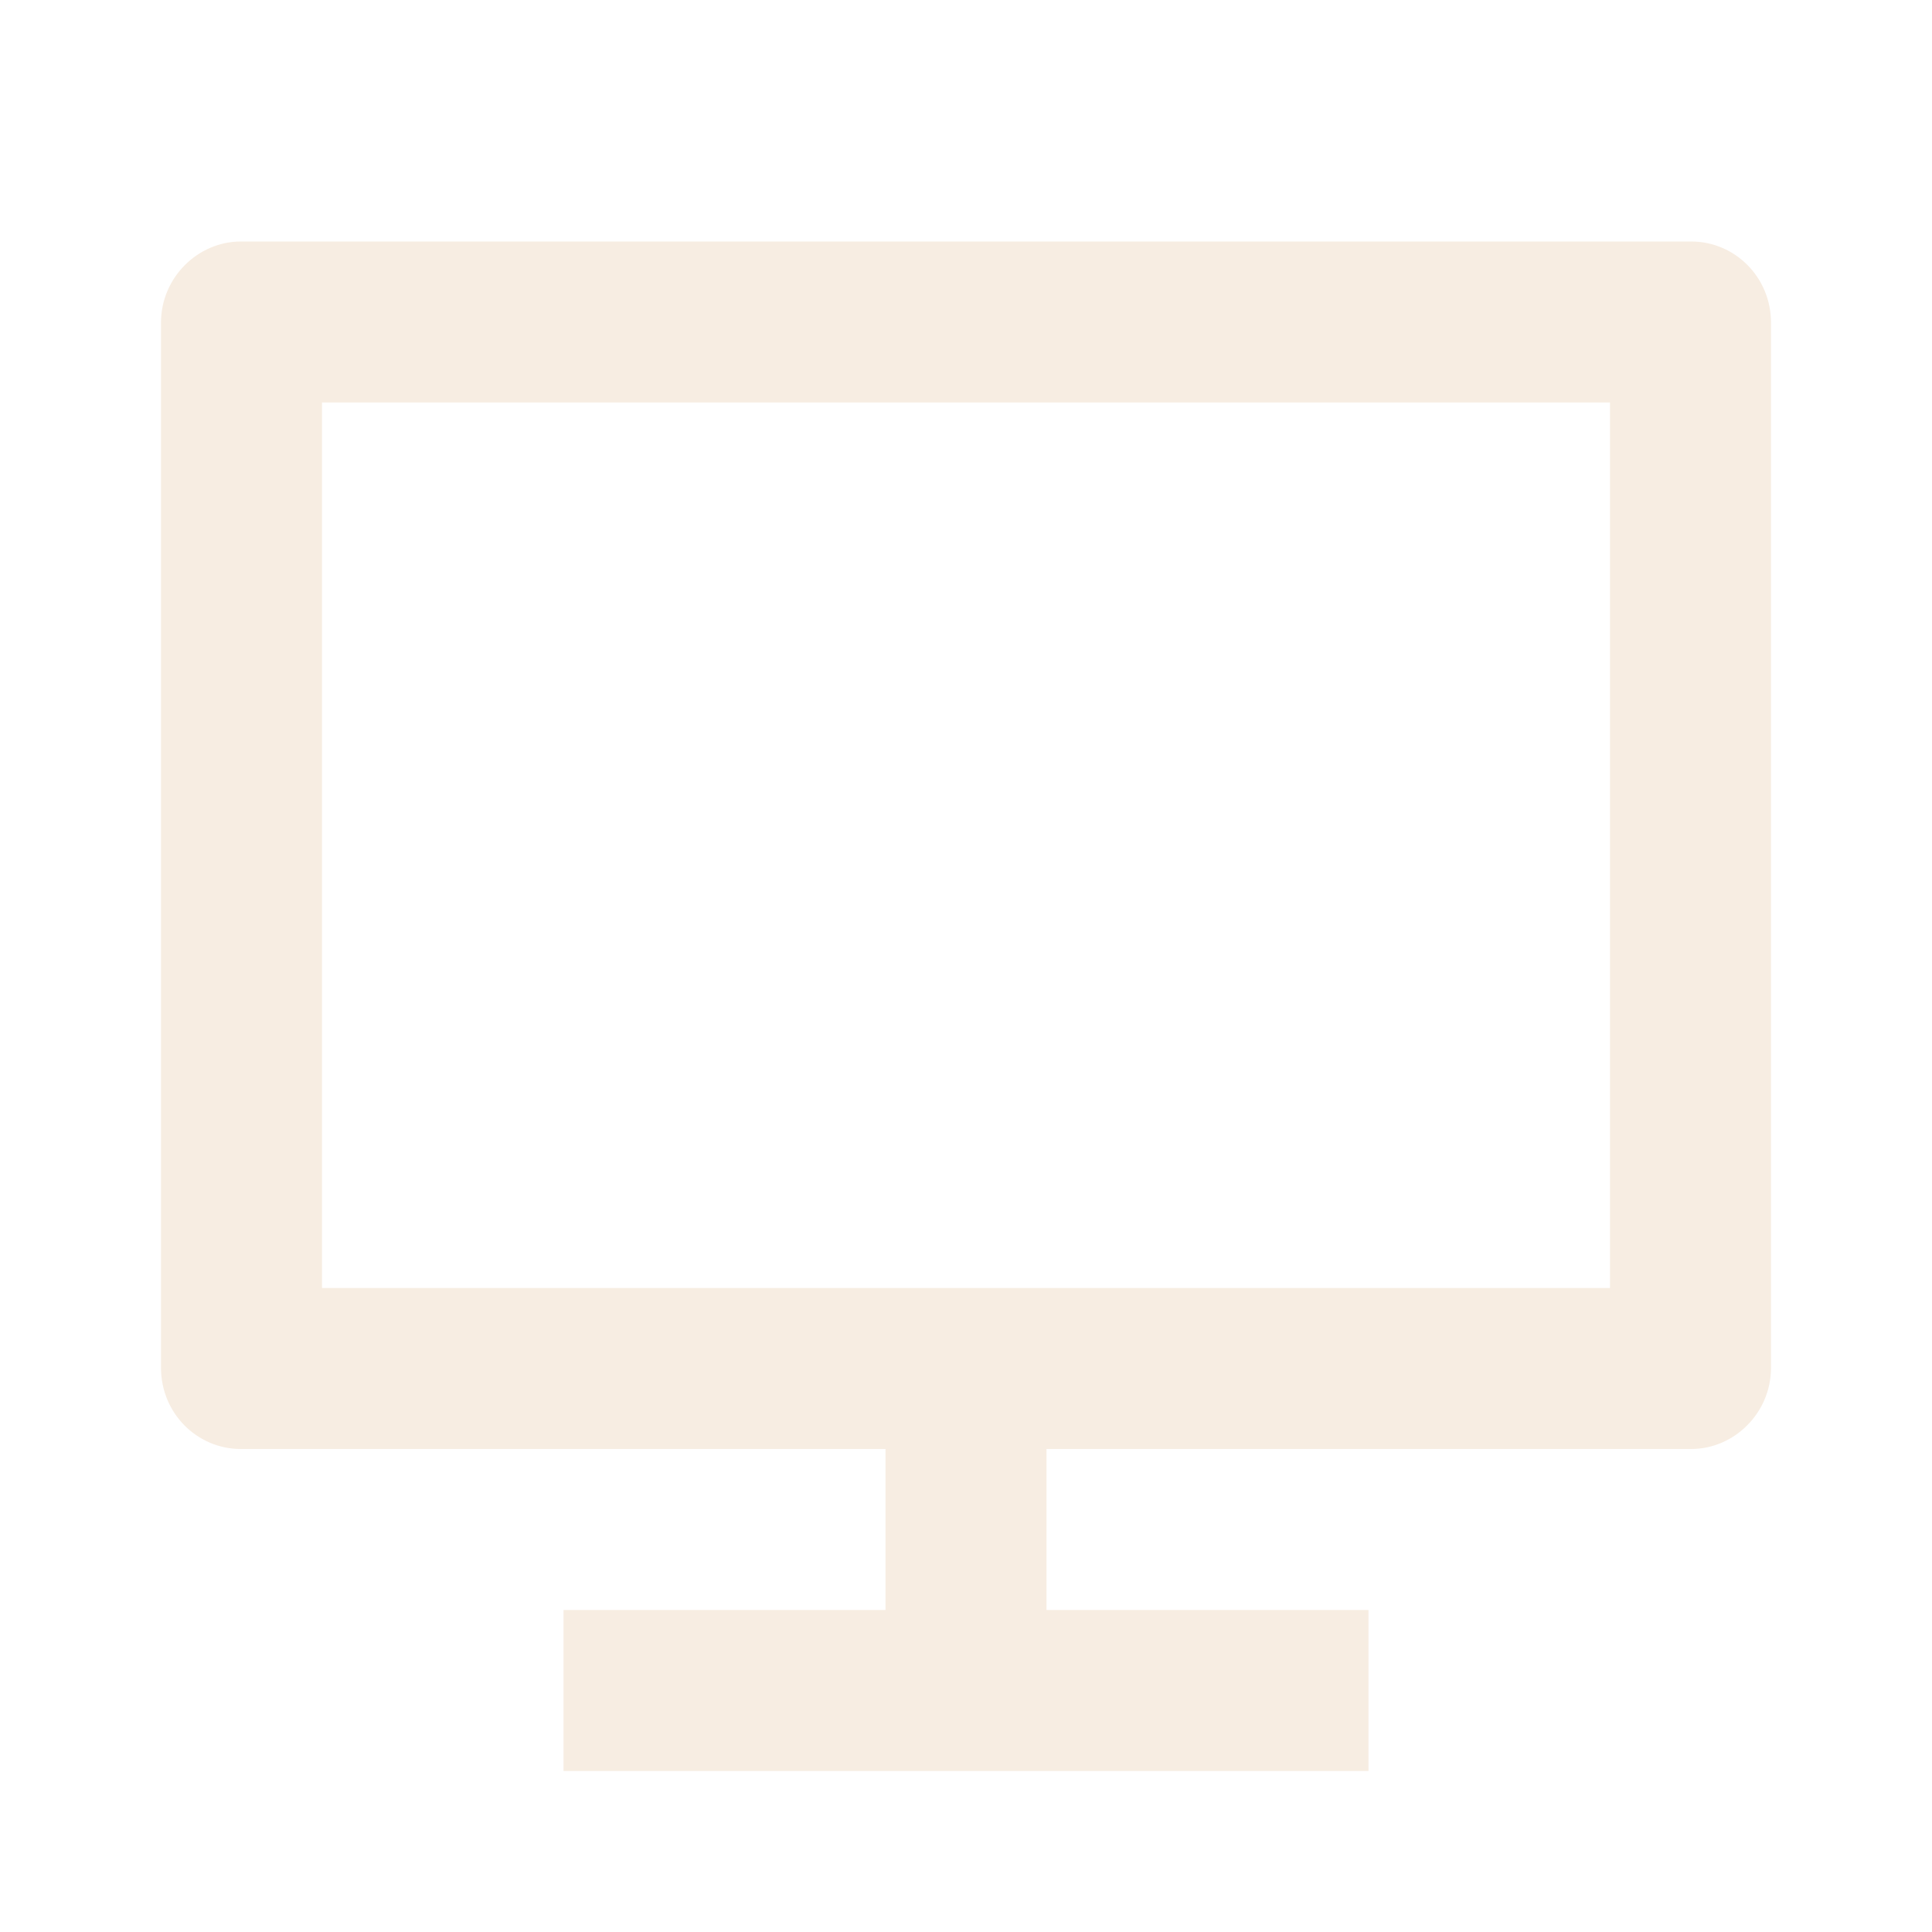
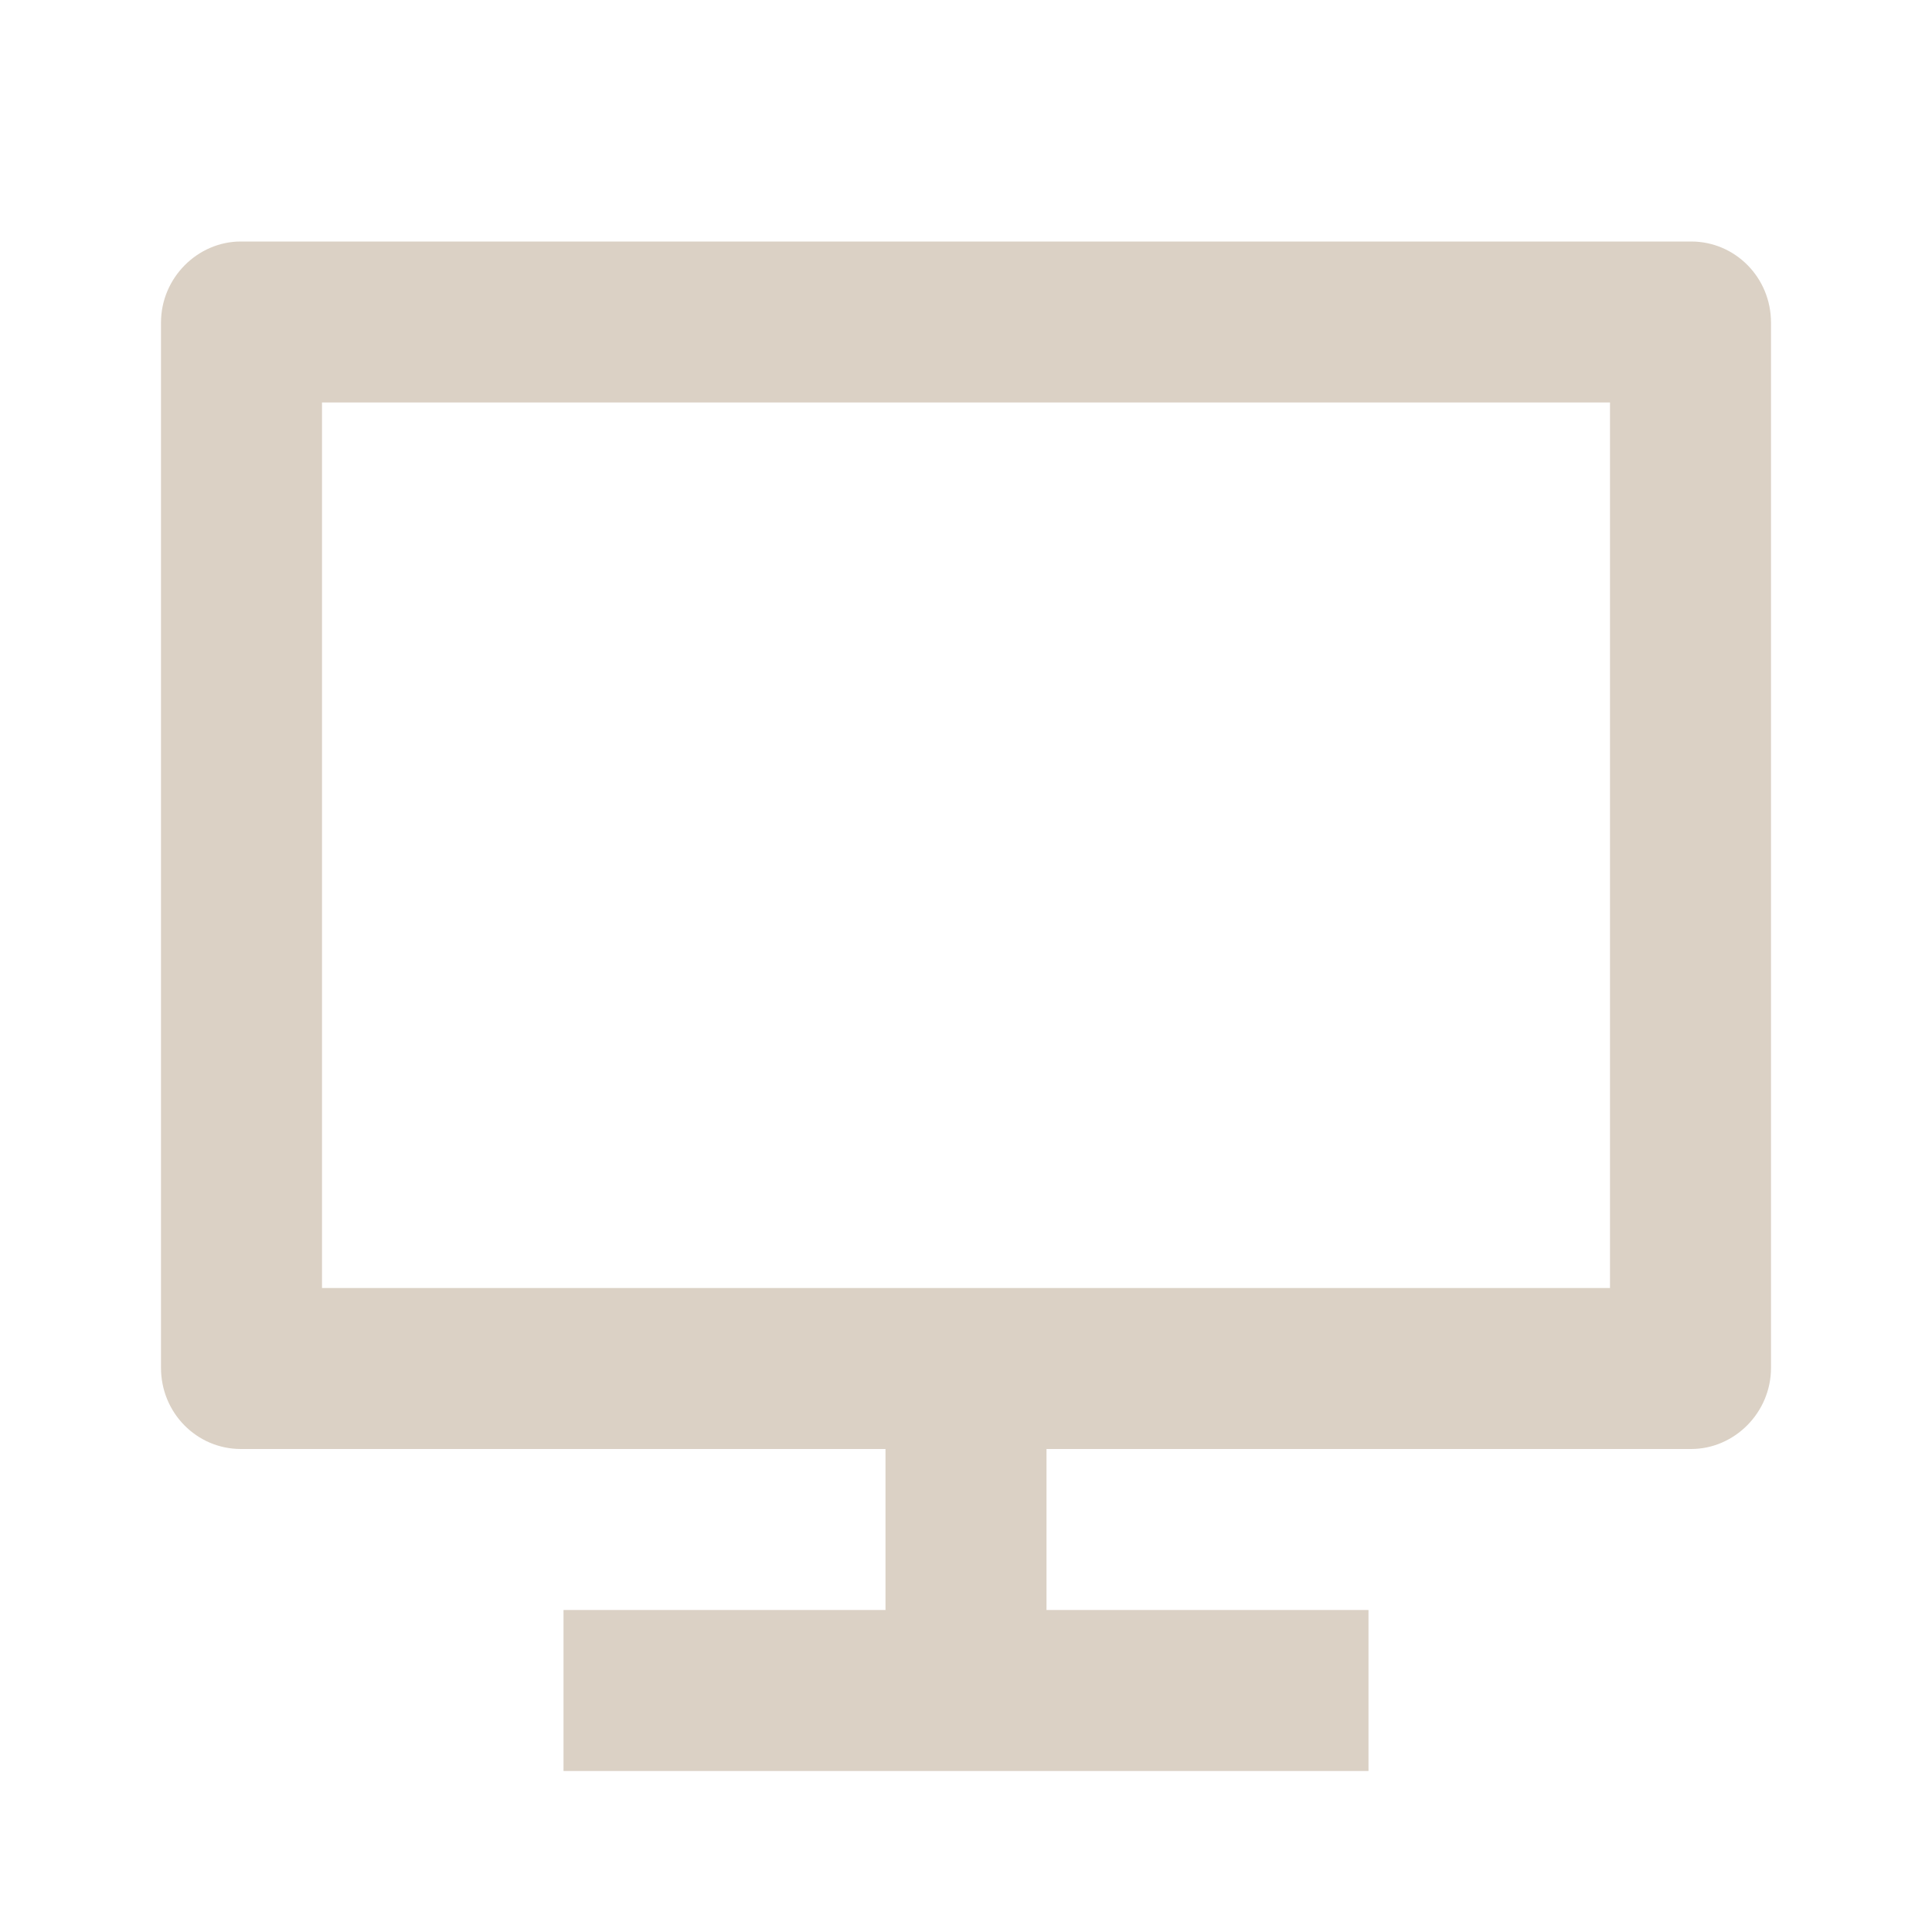
<svg xmlns="http://www.w3.org/2000/svg" width="24" height="24" viewBox="0 0 24 24" fill="none">
-   <path d="M4 16H20V5H4V16ZM13 18V20H17V22H7V20H11V18H2.992C2.444 18 2 17.551 2 16.992V4.007C2 3.451 2.455 3 2.992 3H21.008C21.556 3 22 3.449 22 4.007V16.992C22 17.549 21.545 18 21.008 18H13Z" fill="#F7EDE2" />
+   <path d="M4 16H20V5H4V16ZM13 18V20H17V22H7V20H11V18H2.992C2.444 18 2 17.551 2 16.992V4.007C2 3.451 2.455 3 2.992 3H21.008C21.556 3 22 3.449 22 4.007V16.992C22 17.549 21.545 18 21.008 18H13Z" fill="#DBD1C5" />
</svg>
